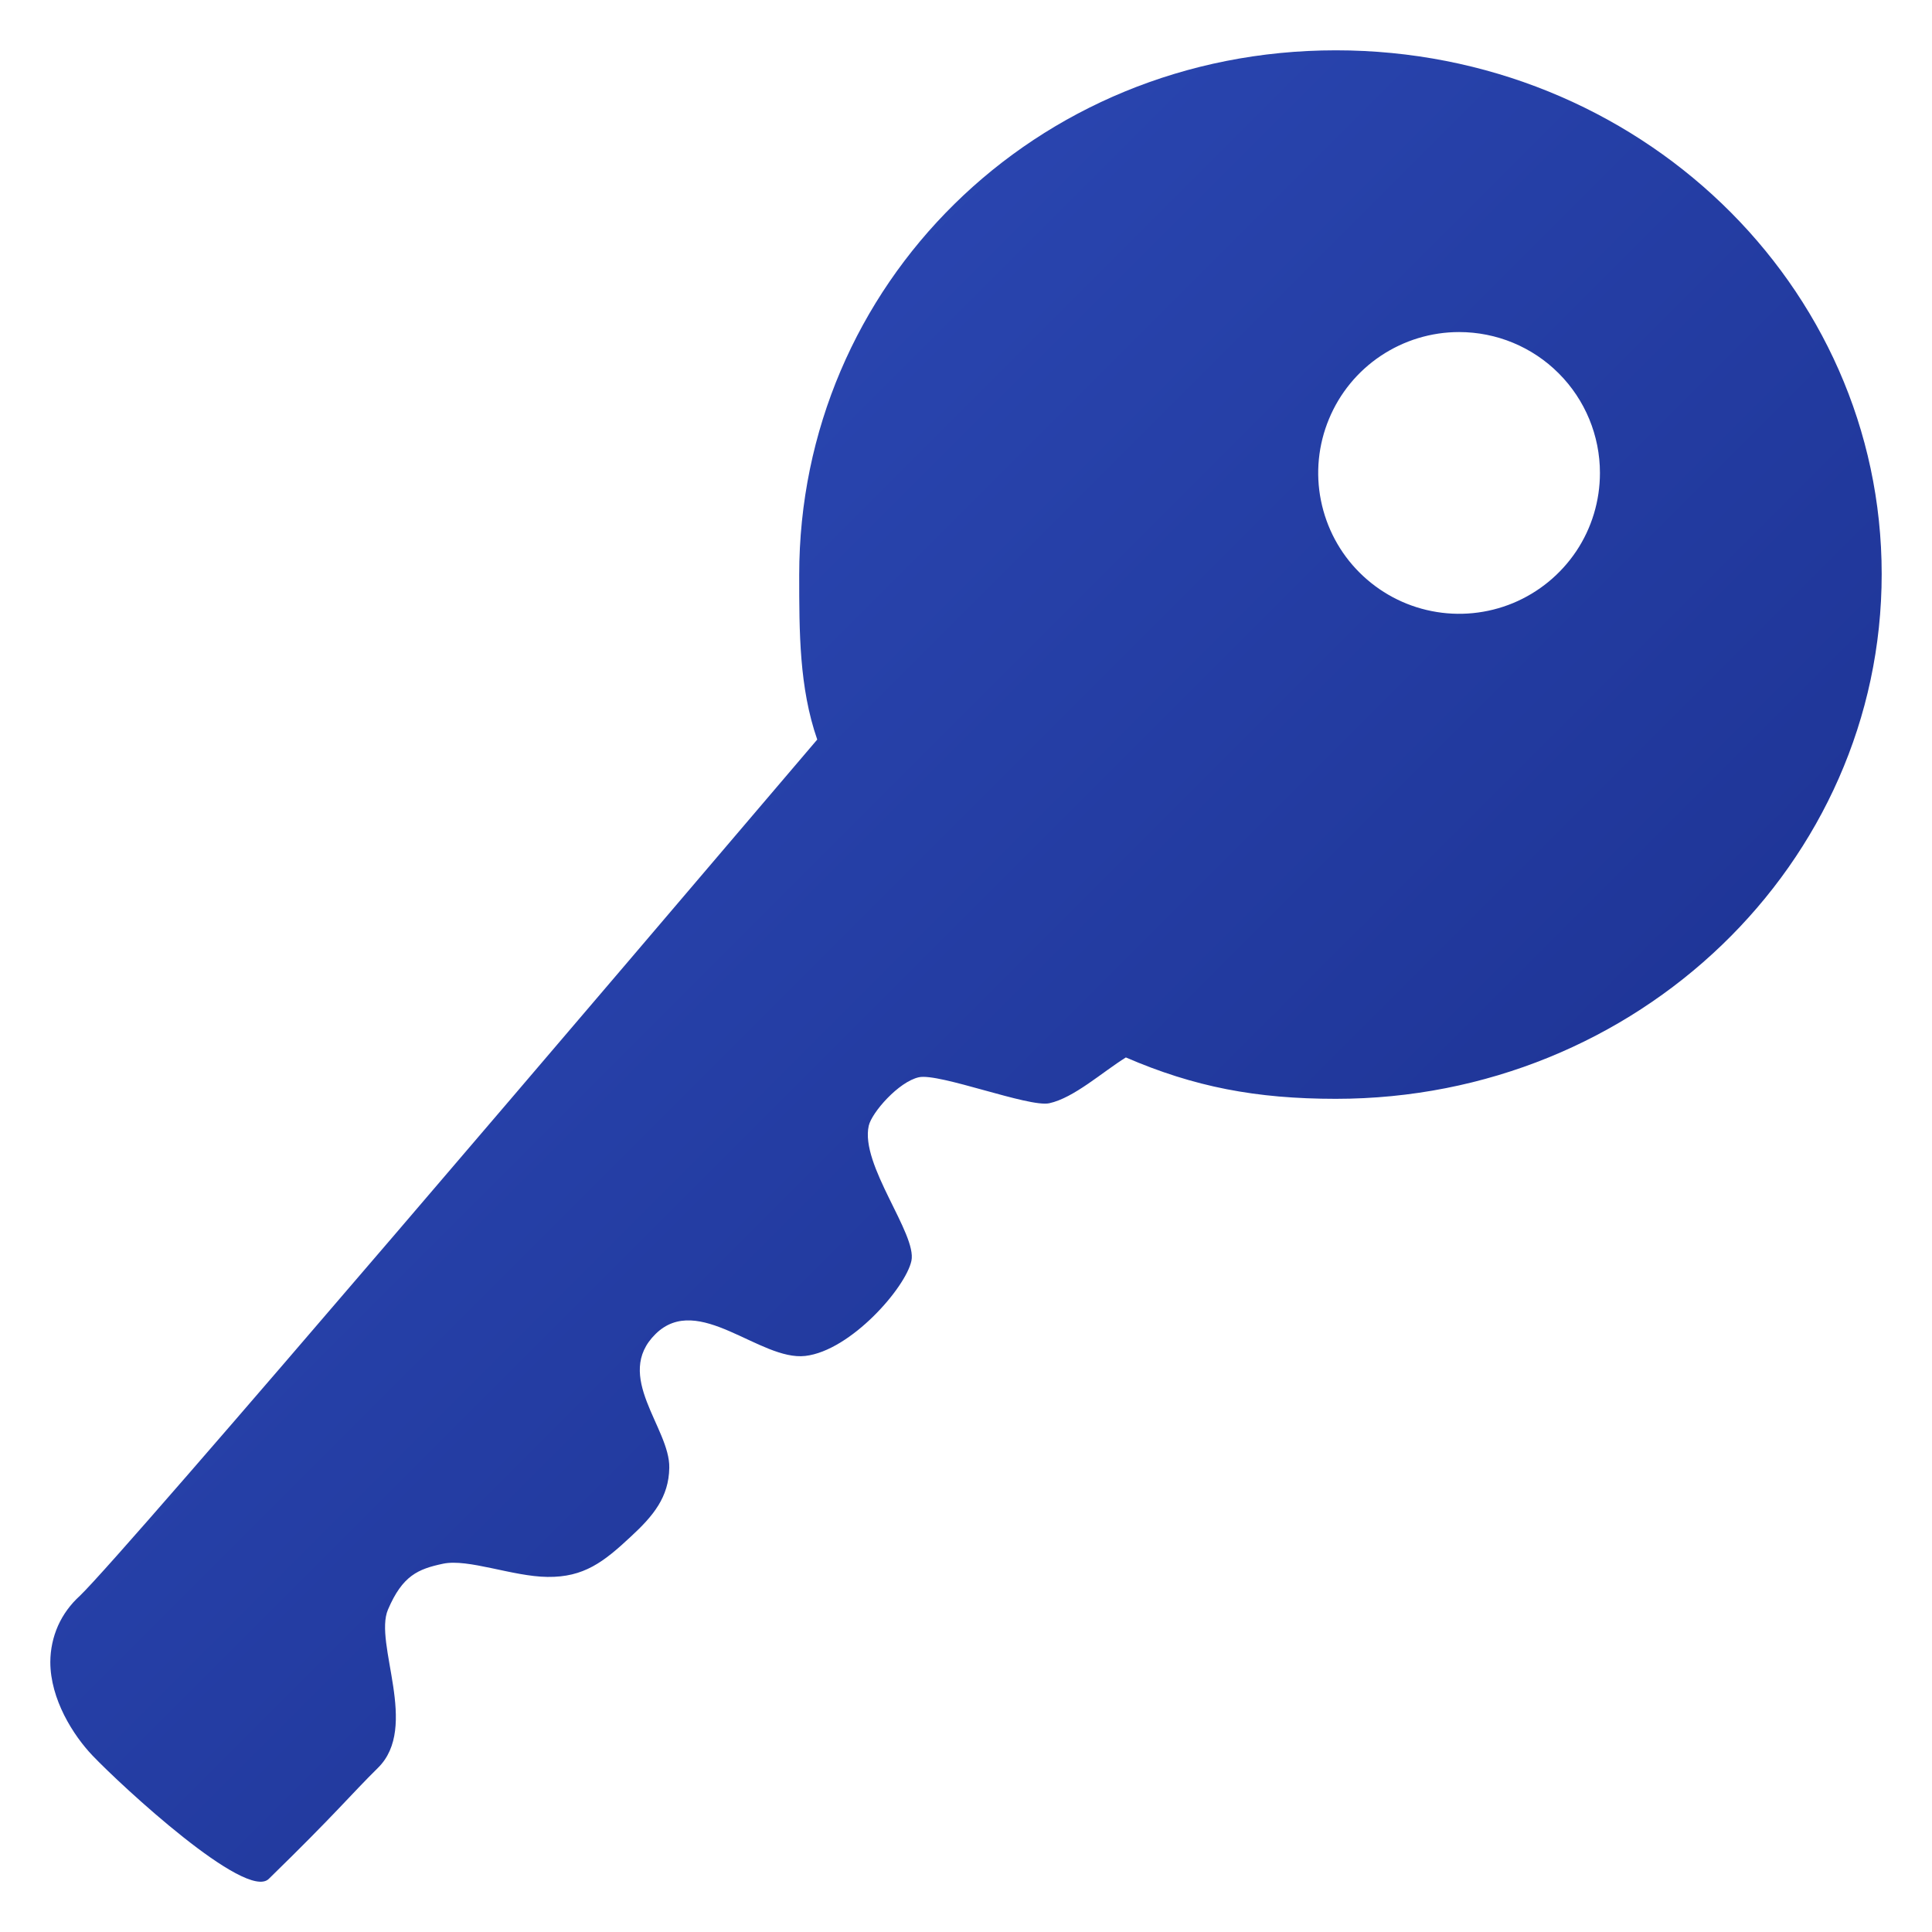
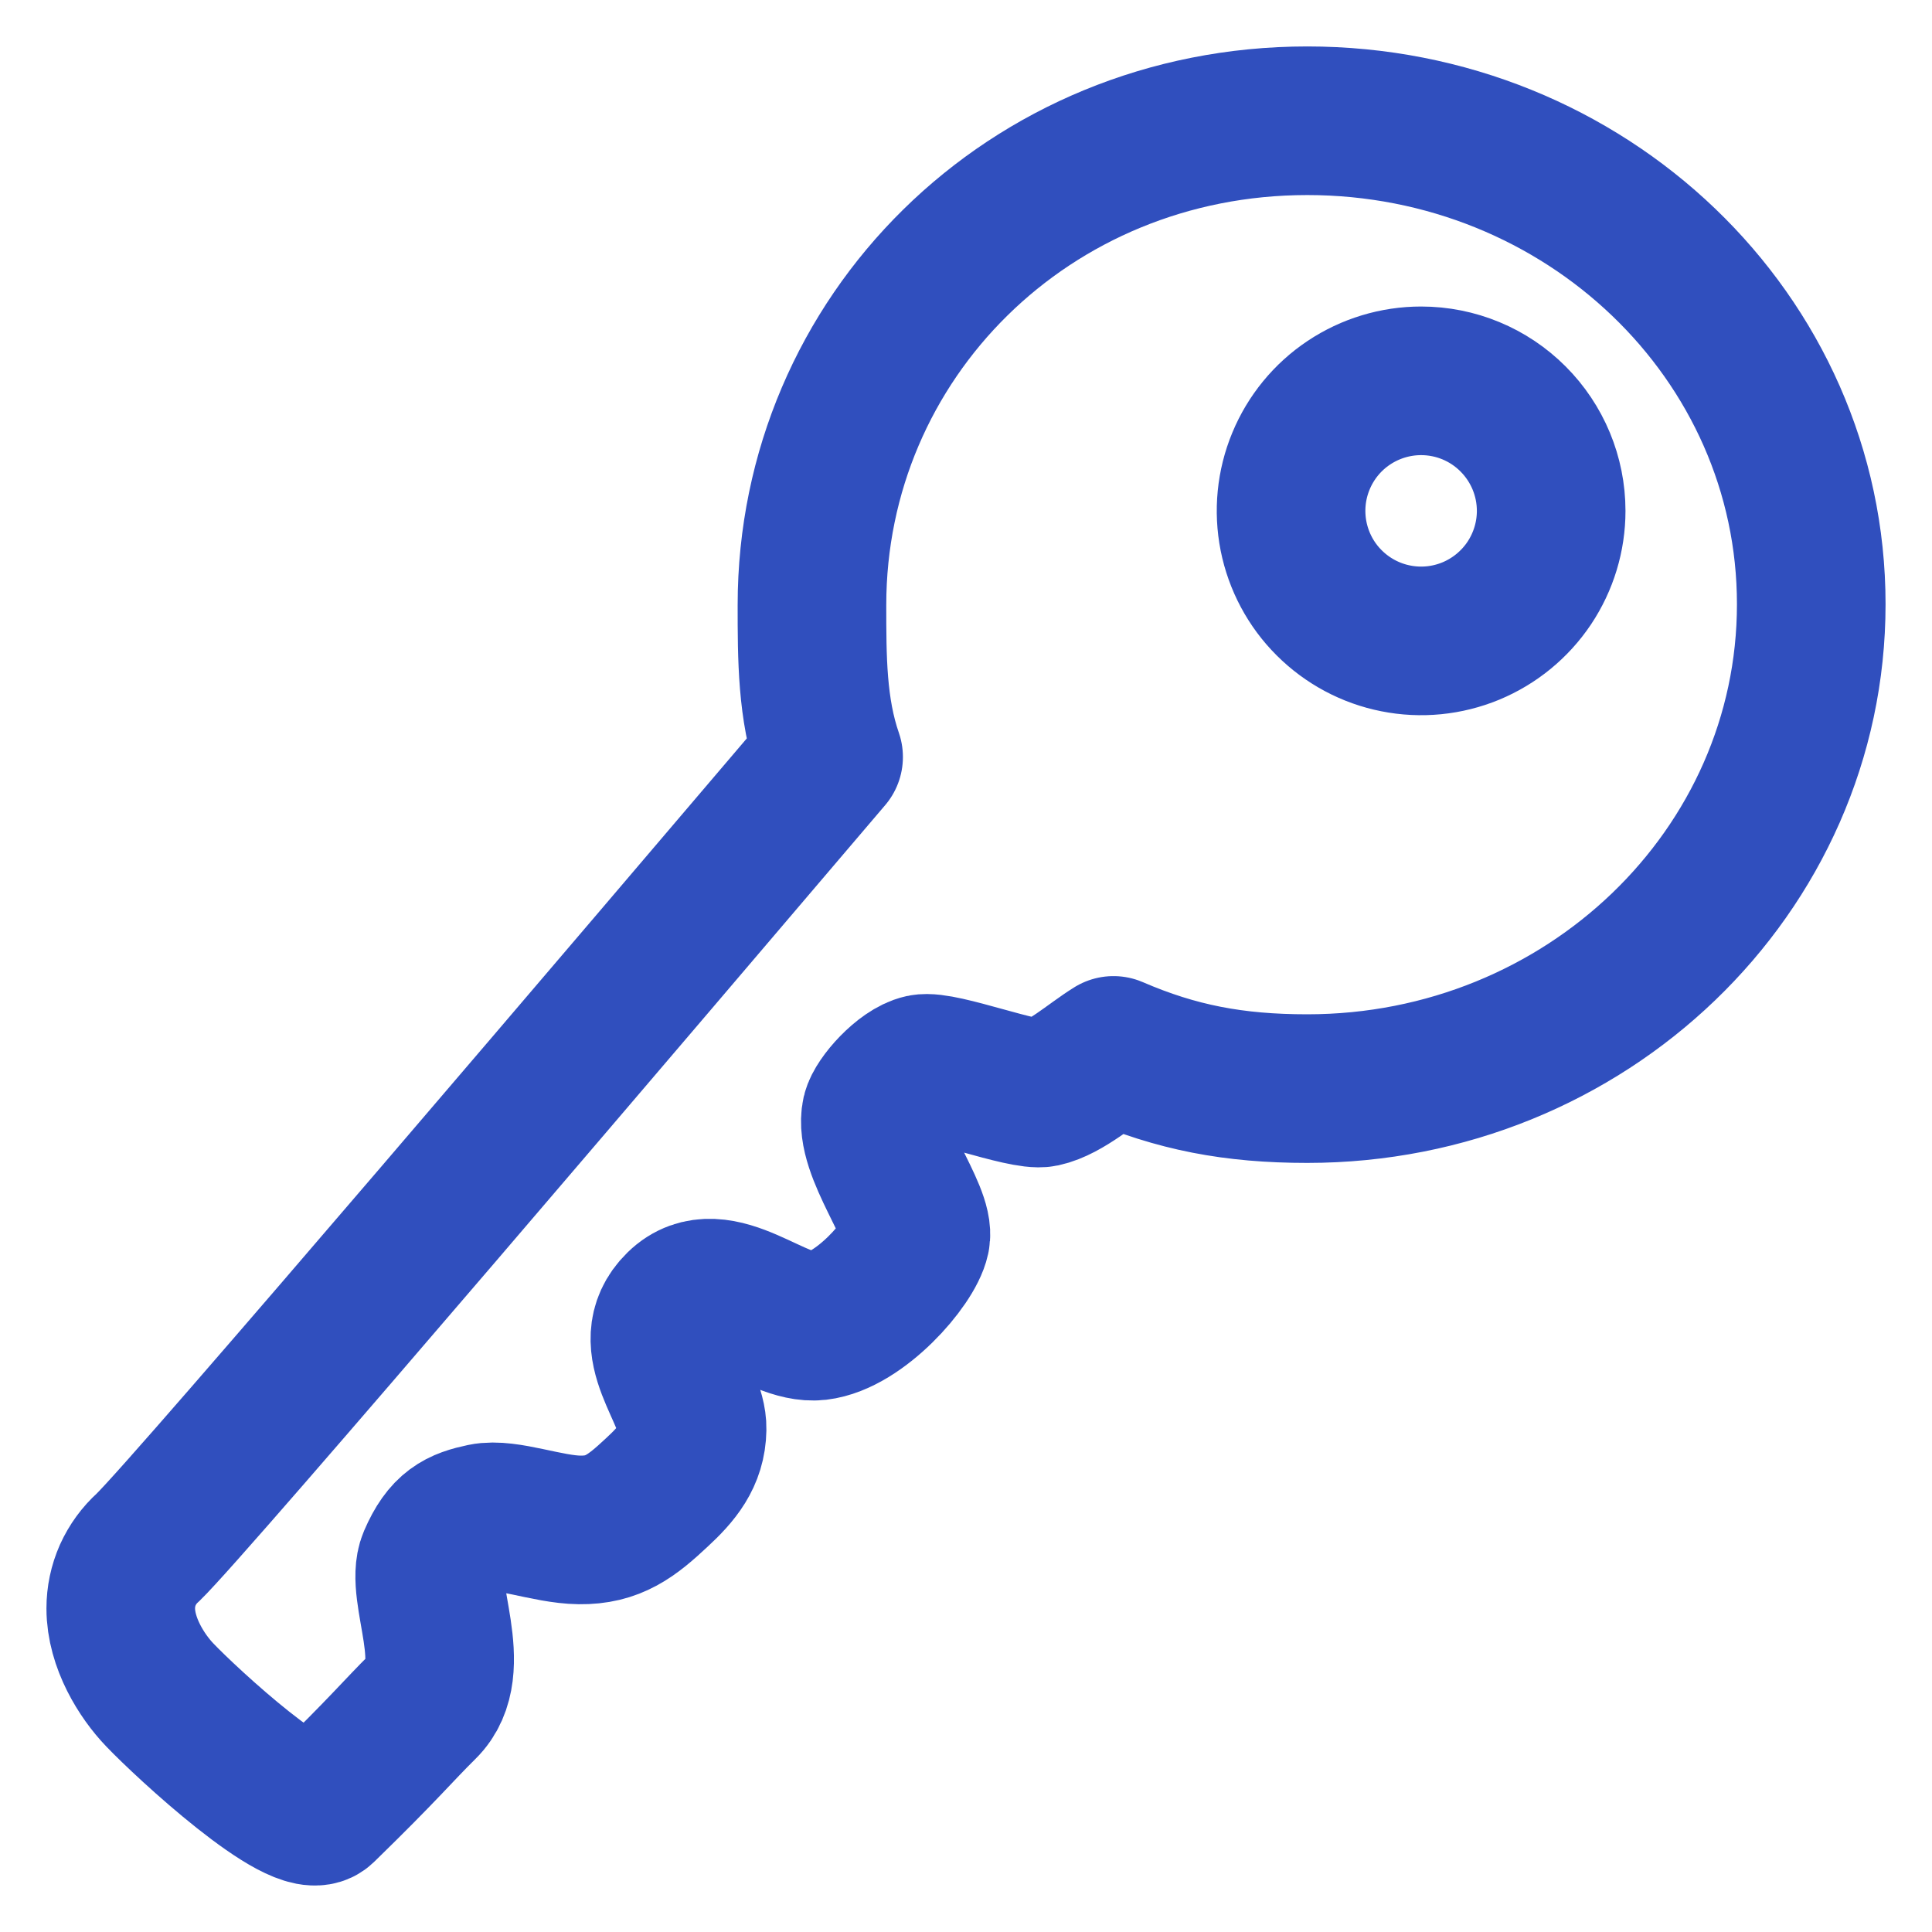
- <svg xmlns="http://www.w3.org/2000/svg" width="24" height="24" viewBox="0 0 24 24" fill="none">
-   <path d="M9.928 7.142C9.928 7.853 9.928 8.542 10.152 9.187C7.795 11.955 1.572 19.266 0.992 19.824C0.877 19.928 0.784 20.054 0.721 20.195C0.658 20.337 0.626 20.49 0.625 20.645C0.625 21.109 0.91 21.558 1.15 21.809C1.511 22.187 3.054 23.614 3.338 23.341C4.18 22.52 4.35 22.302 4.694 21.962C5.214 21.454 4.639 20.415 4.82 19.994C5 19.573 5.192 19.491 5.504 19.425C5.815 19.359 6.368 19.584 6.8 19.589C7.254 19.595 7.5 19.403 7.839 19.086C8.112 18.834 8.309 18.599 8.314 18.233C8.325 17.741 7.614 17.09 8.145 16.57C8.675 16.051 9.441 16.909 10.004 16.844C10.568 16.778 11.251 15.996 11.322 15.662C11.393 15.329 10.682 14.47 10.792 13.984C10.83 13.819 11.164 13.437 11.415 13.382C11.667 13.327 12.783 13.759 13.034 13.705C13.34 13.639 13.696 13.316 13.986 13.136C14.833 13.502 15.604 13.65 16.594 13.65C20.34 13.65 23.375 10.73 23.375 7.131C23.375 3.533 20.34 0.625 16.594 0.625C12.848 0.625 9.928 3.544 9.928 7.142ZM19.875 5.875C19.875 6.221 19.773 6.56 19.581 6.847C19.388 7.135 19.115 7.359 18.795 7.492C18.475 7.624 18.123 7.659 17.784 7.591C17.445 7.524 17.133 7.357 16.888 7.112C16.643 6.868 16.477 6.556 16.409 6.216C16.341 5.877 16.376 5.525 16.509 5.205C16.641 4.886 16.865 4.612 17.153 4.42C17.441 4.228 17.779 4.125 18.125 4.125C18.59 4.125 19.035 4.309 19.363 4.638C19.691 4.966 19.875 5.411 19.875 5.875Z" fill="url(#paint0_linear_2431_4975)" />
-   <defs>
-     <linearGradient id="paint0_linear_2431_4975" x1="0.625" y1="0.625" x2="23.375" y2="23.375" gradientUnits="userSpaceOnUse">
-       <stop stop-color="#304FBE" />
-       <stop offset="1" stop-color="#182B88" />
-     </linearGradient>
-   </defs>
+ <svg xmlns="http://www.w3.org/2000/svg" width="26" height="26" viewBox="0 0 26 26" fill="none">
+   <path d="M10.927 8.142C10.927 8.853 10.927 9.542 11.151 10.187C8.794 12.955 2.571 20.266 1.991 20.824C1.876 20.927 1.784 21.054 1.72 21.195C1.657 21.337 1.625 21.49 1.625 21.645C1.625 22.109 1.909 22.558 2.15 22.809C2.51 23.187 4.053 24.614 4.337 24.34C5.179 23.52 5.349 23.302 5.693 22.962C6.213 22.454 5.639 21.415 5.819 20.994C6 20.573 6.191 20.491 6.503 20.425C6.814 20.359 7.367 20.584 7.799 20.589C8.253 20.595 8.499 20.403 8.838 20.086C9.111 19.834 9.308 19.599 9.314 19.233C9.325 18.741 8.614 18.09 9.144 17.57C9.675 17.051 10.44 17.909 11.004 17.844C11.567 17.778 12.25 16.996 12.321 16.662C12.393 16.329 11.682 15.47 11.791 14.983C11.829 14.819 12.163 14.437 12.414 14.382C12.666 14.327 13.782 14.759 14.033 14.705C14.339 14.639 14.695 14.316 14.985 14.136C15.832 14.502 16.604 14.65 17.593 14.65C21.339 14.65 24.375 11.73 24.375 8.131C24.375 4.533 21.339 1.625 17.593 1.625C13.847 1.625 10.927 4.544 10.927 8.142ZM20.875 6.875C20.875 7.221 20.772 7.559 20.58 7.847C20.387 8.135 20.114 8.359 19.794 8.492C19.474 8.624 19.123 8.659 18.783 8.591C18.444 8.524 18.132 8.357 17.887 8.112C17.642 7.868 17.476 7.556 17.408 7.216C17.341 6.877 17.375 6.525 17.508 6.205C17.64 5.886 17.864 5.612 18.152 5.42C18.44 5.228 18.778 5.125 19.125 5.125C19.589 5.125 20.034 5.309 20.362 5.638C20.69 5.966 20.875 6.411 20.875 6.875Z" stroke="#304FBE" stroke-width="2" stroke-linejoin="round" />
</svg>
